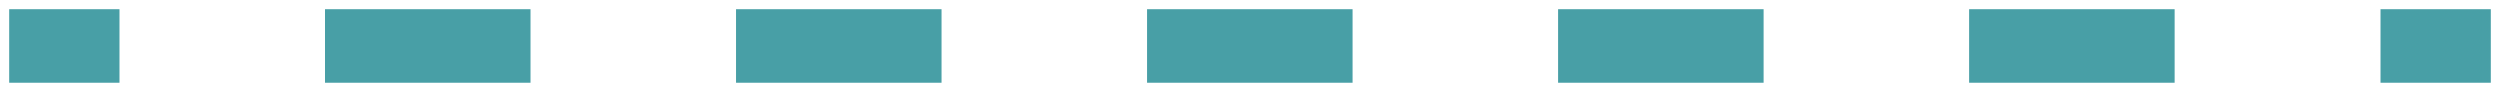
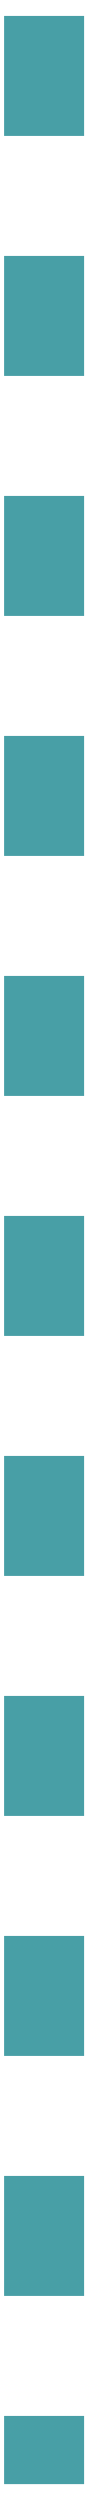
- <svg xmlns="http://www.w3.org/2000/svg" width="136" height="5" viewBox="0 0 136 5" fill="none" preserveAspectRatio="none">
-   <path d="M0.5 2.501L6.5 2.501" stroke="#489FA6" stroke-width="4" stroke-miterlimit="10" />
-   <path d="M17.68 2.501L123.91 2.501" stroke="#489FA6" stroke-width="4" stroke-miterlimit="10" stroke-dasharray="11.18 11.18" />
-   <path d="M129.5 2.501L135.5 2.501" stroke="#489FA6" stroke-width="4" stroke-miterlimit="10" />
+ <svg xmlns="http://www.w3.org/2000/svg" width="5" height="125" viewBox="0 0 5 125" fill="none">
+   <path d="M2.205 0.796L2.205 124.206" stroke="#489FA6" stroke-width="4" stroke-miterlimit="10" stroke-dasharray="6 6" />
</svg>
